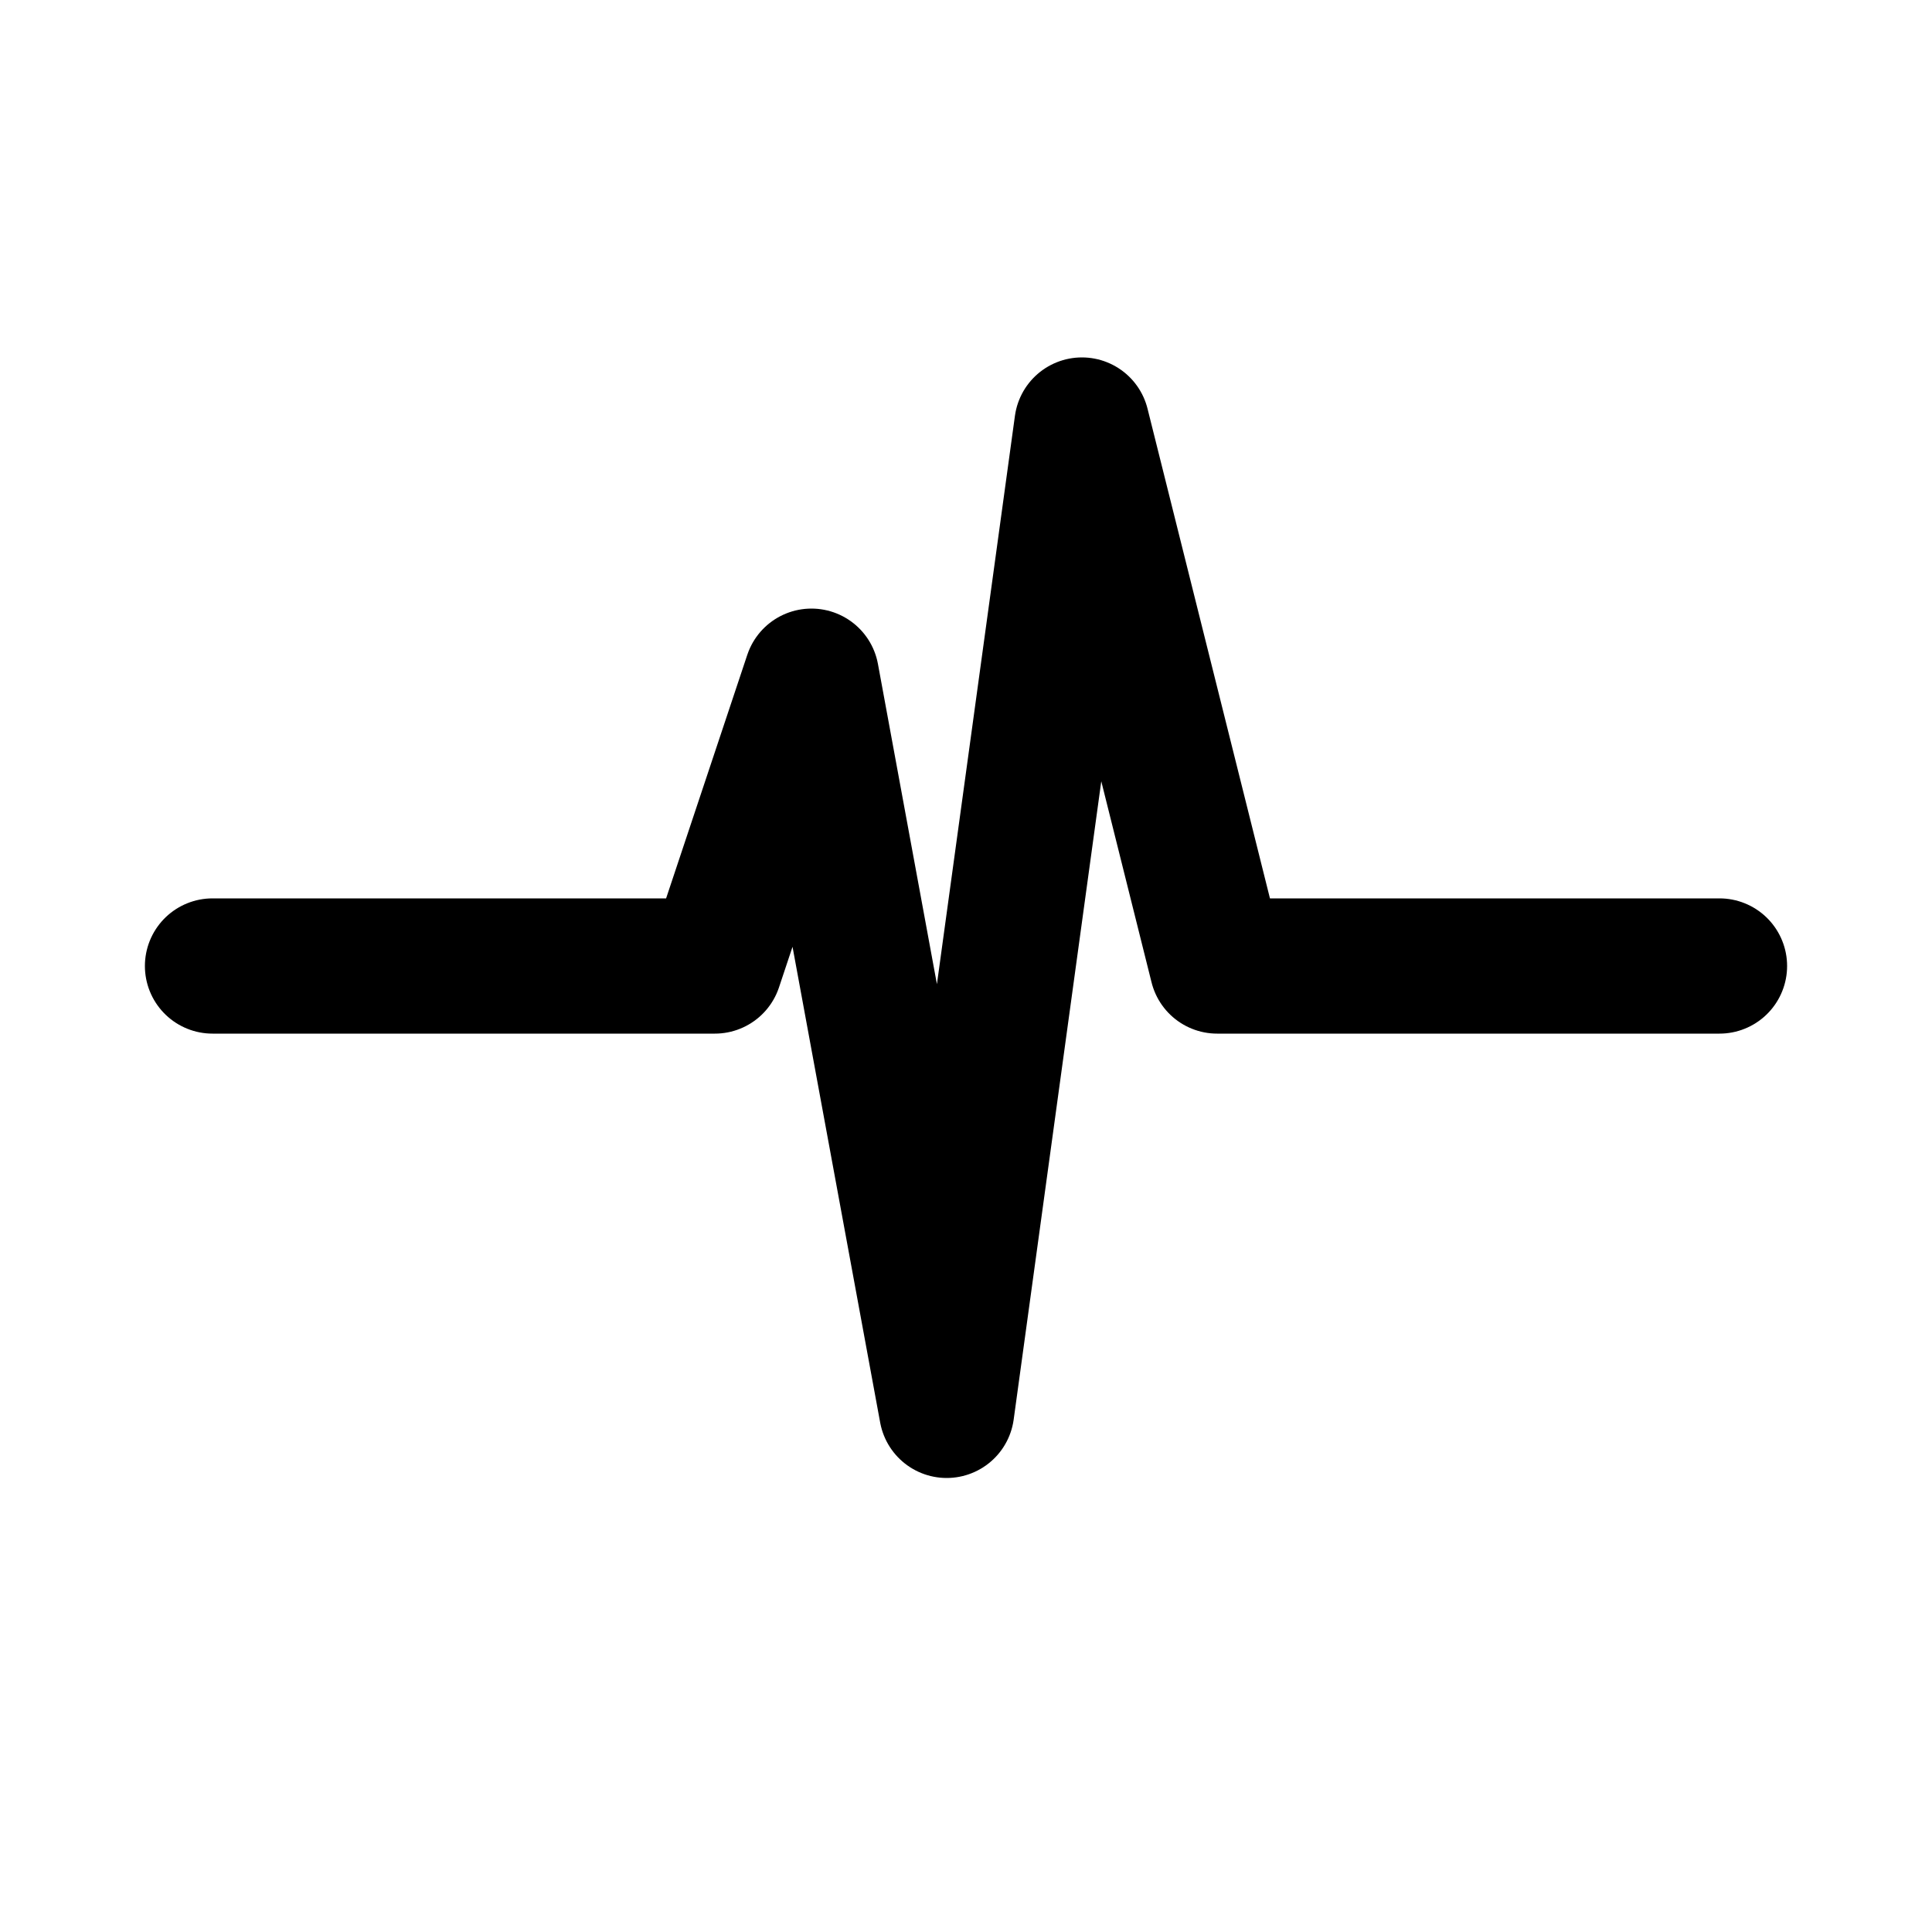
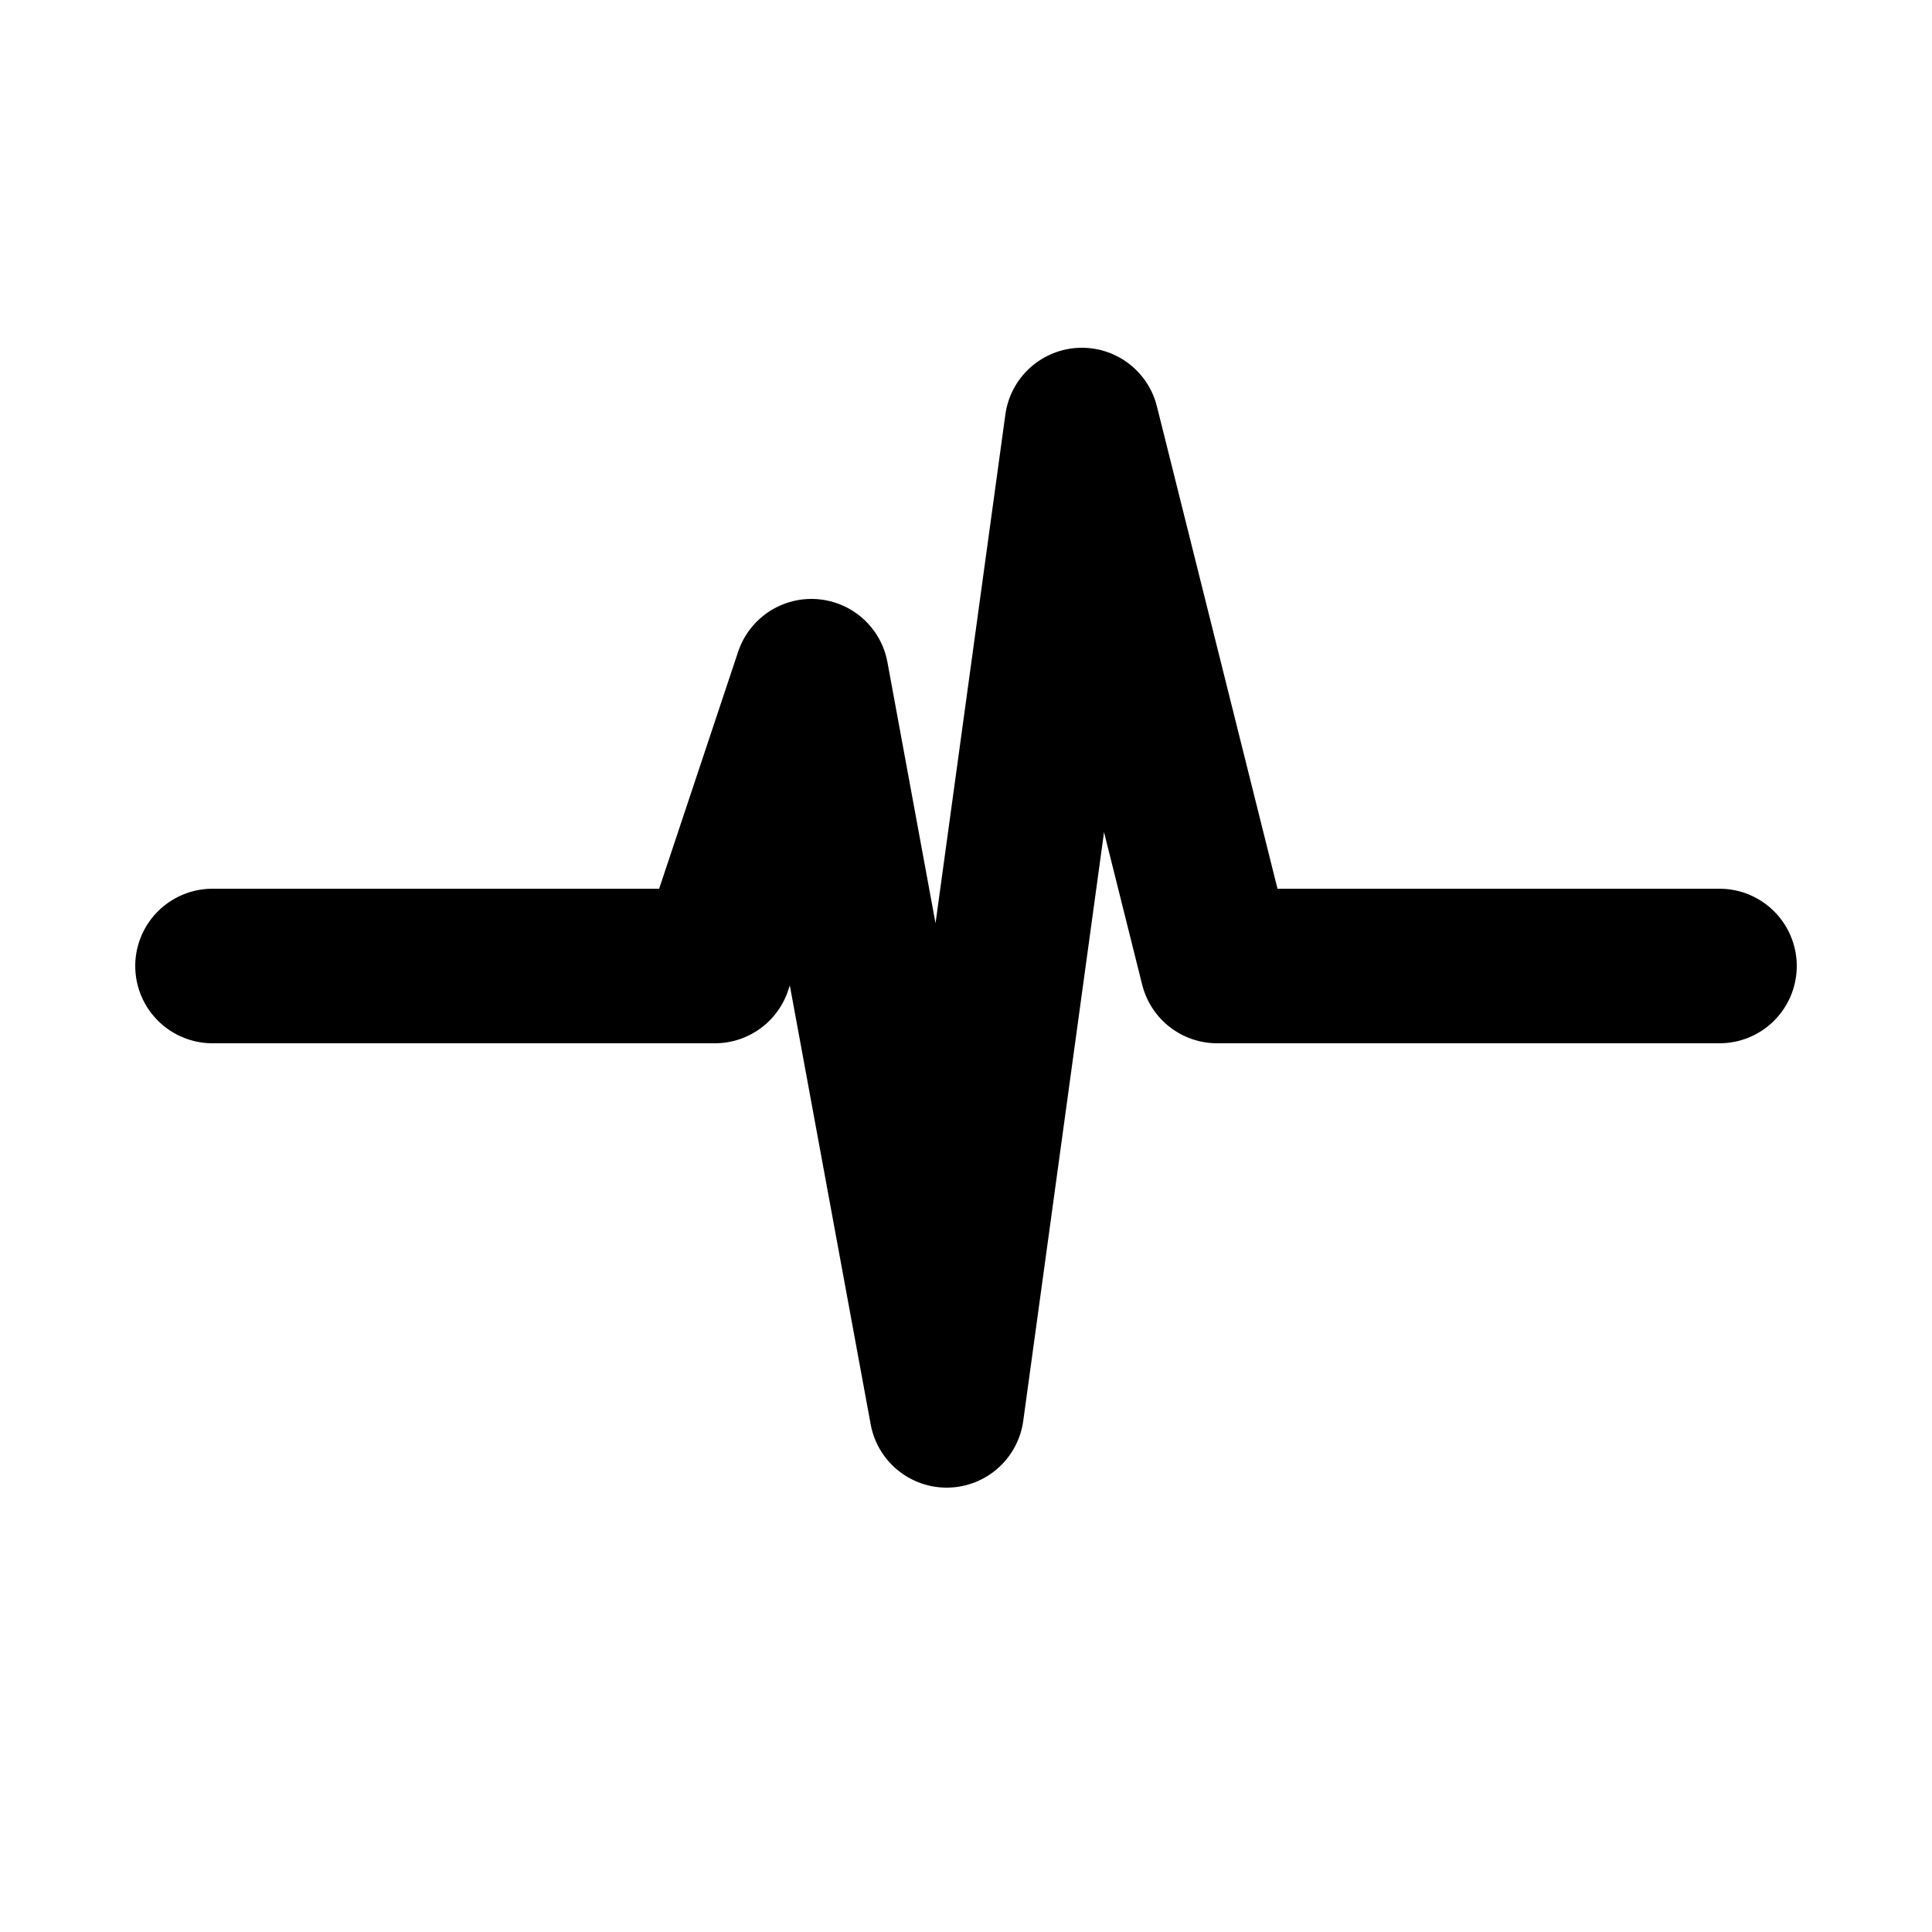
<svg xmlns="http://www.w3.org/2000/svg" width="200" height="200" viewBox="0 0 200 200">
-   <path d="M22,100 L64,100 L74,100 L84,70 L98,146 L112,44 L126,100 L136,100 L178,100" fill="none" stroke="#000000" stroke-width="14" stroke-linecap="round" stroke-linejoin="round" />
+   <path d="M22,100 L64,100 L74,100 L84,70 L98,146 L112,44 L126,100 L136,100 L178,100" fill="none" stroke="#000000" stroke-width="16" stroke-linecap="round" stroke-linejoin="round" />
</svg>
